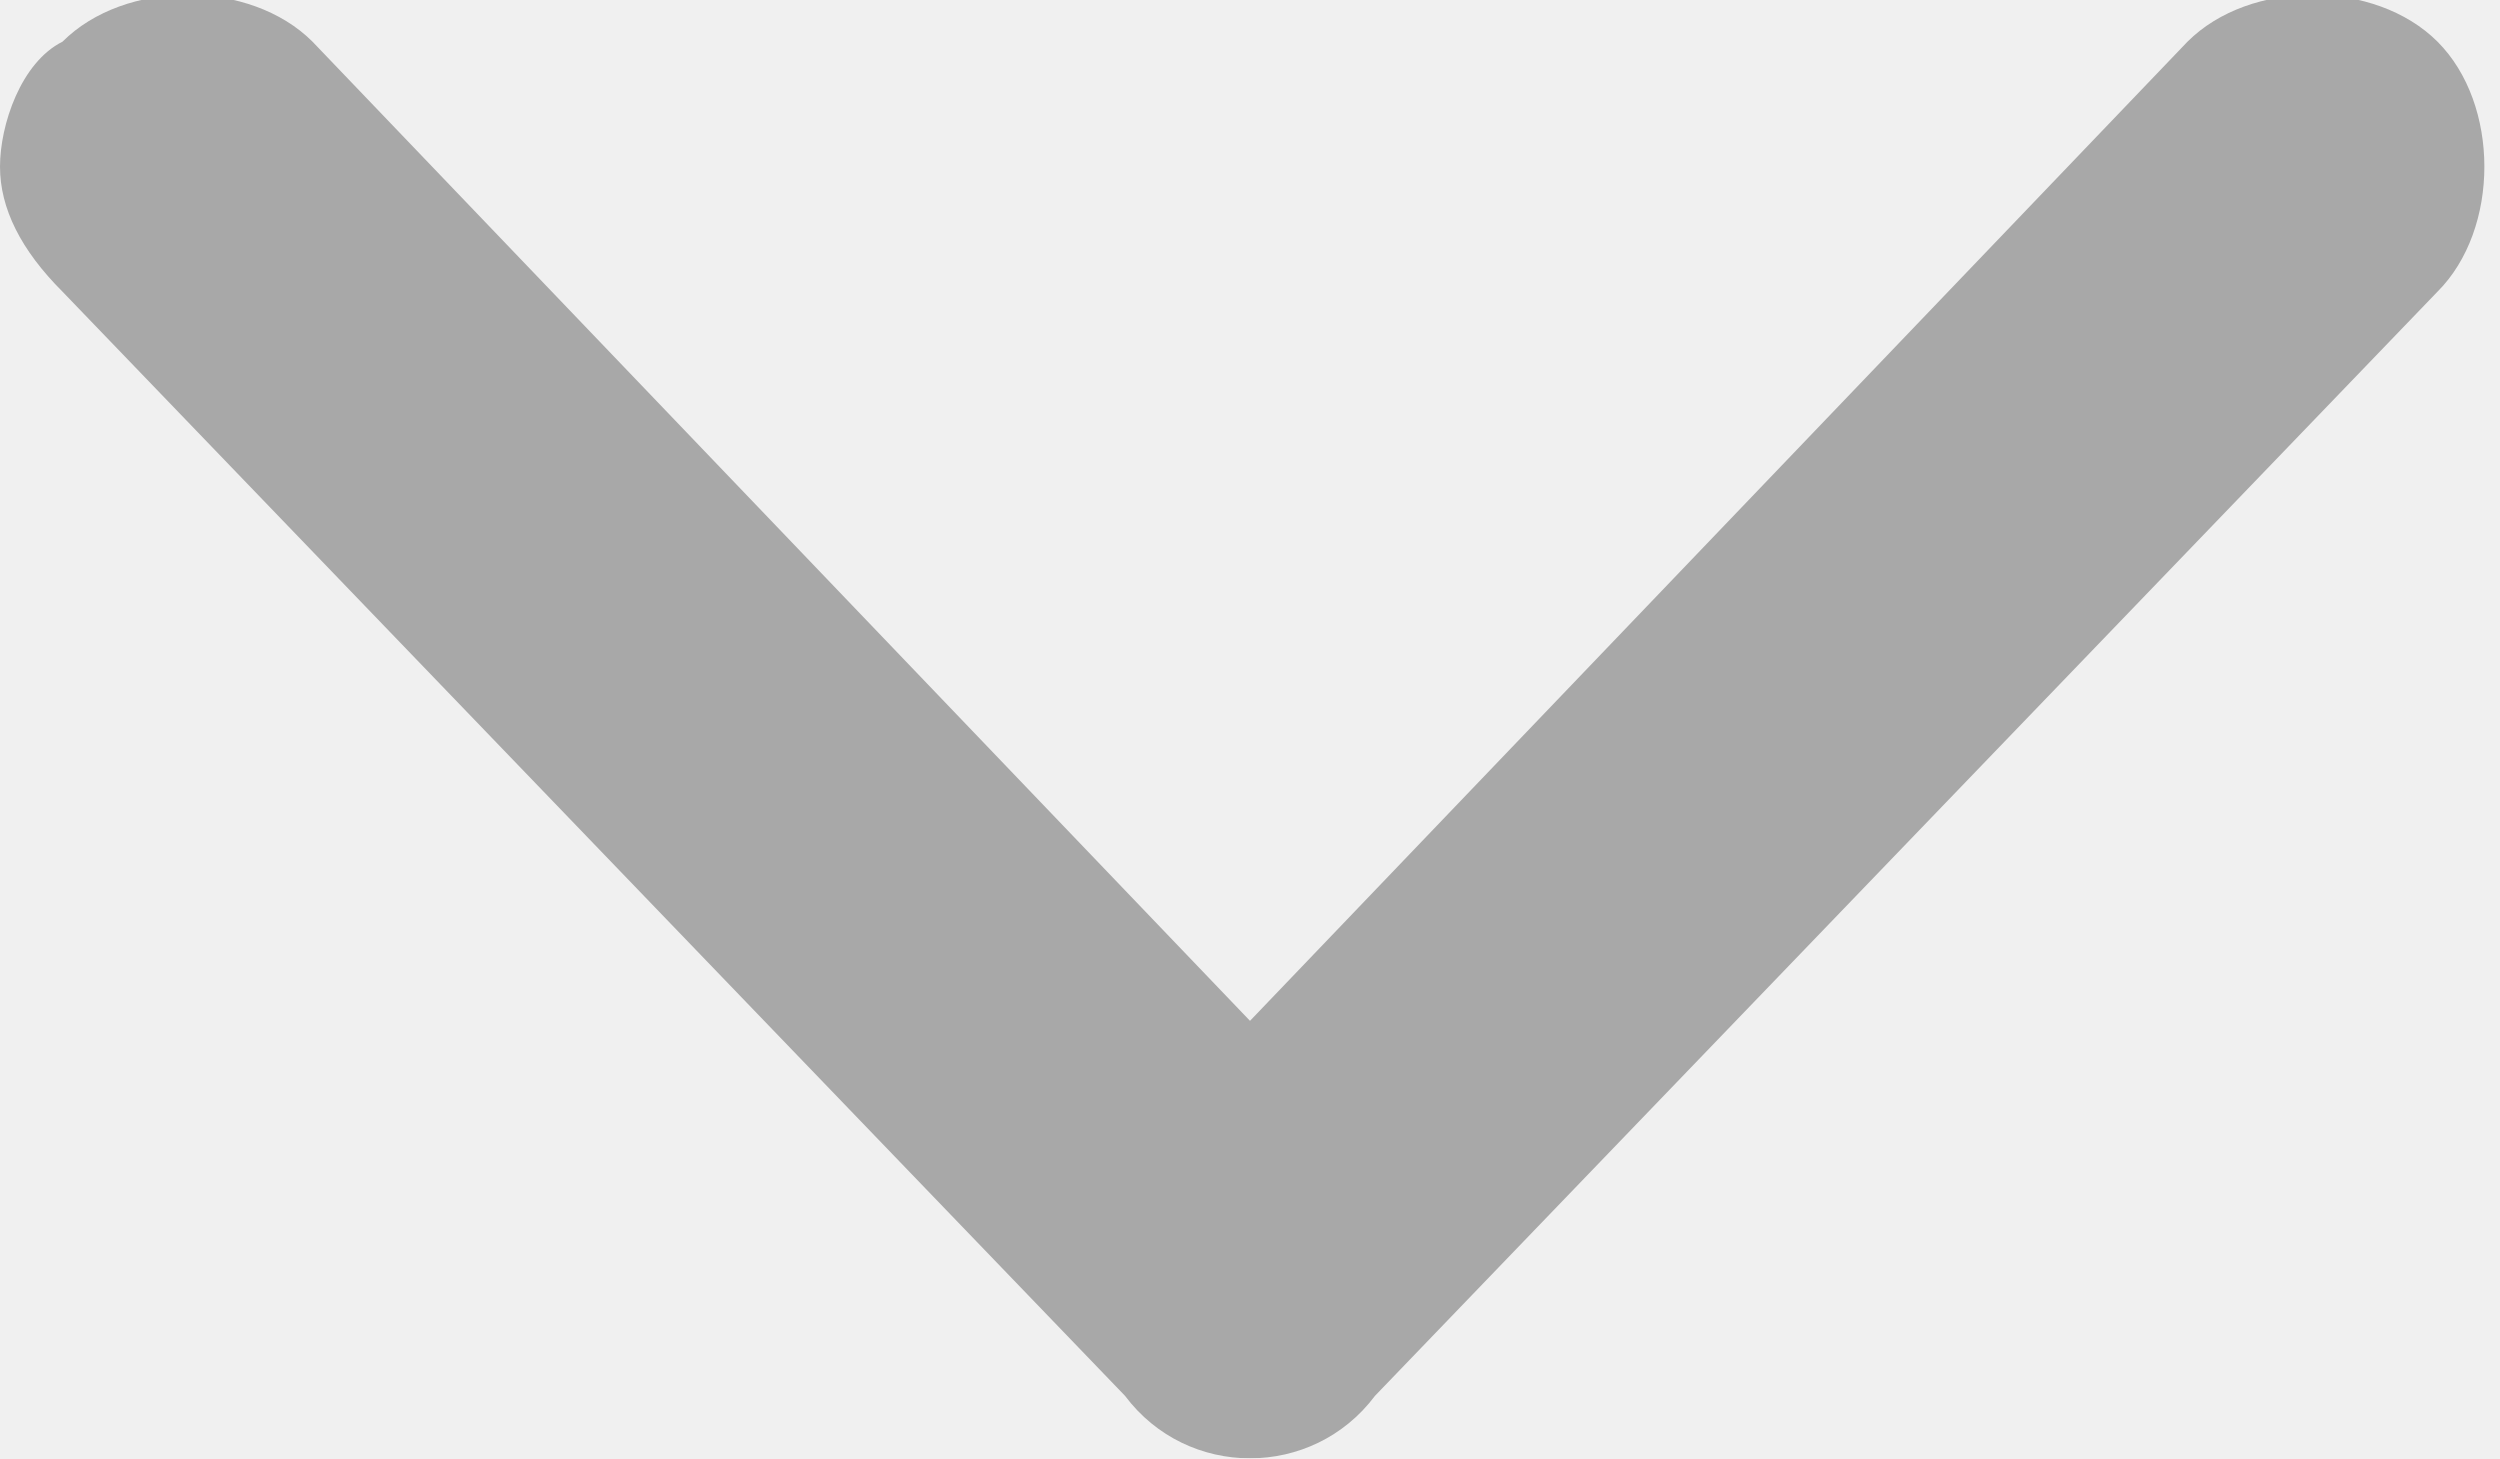
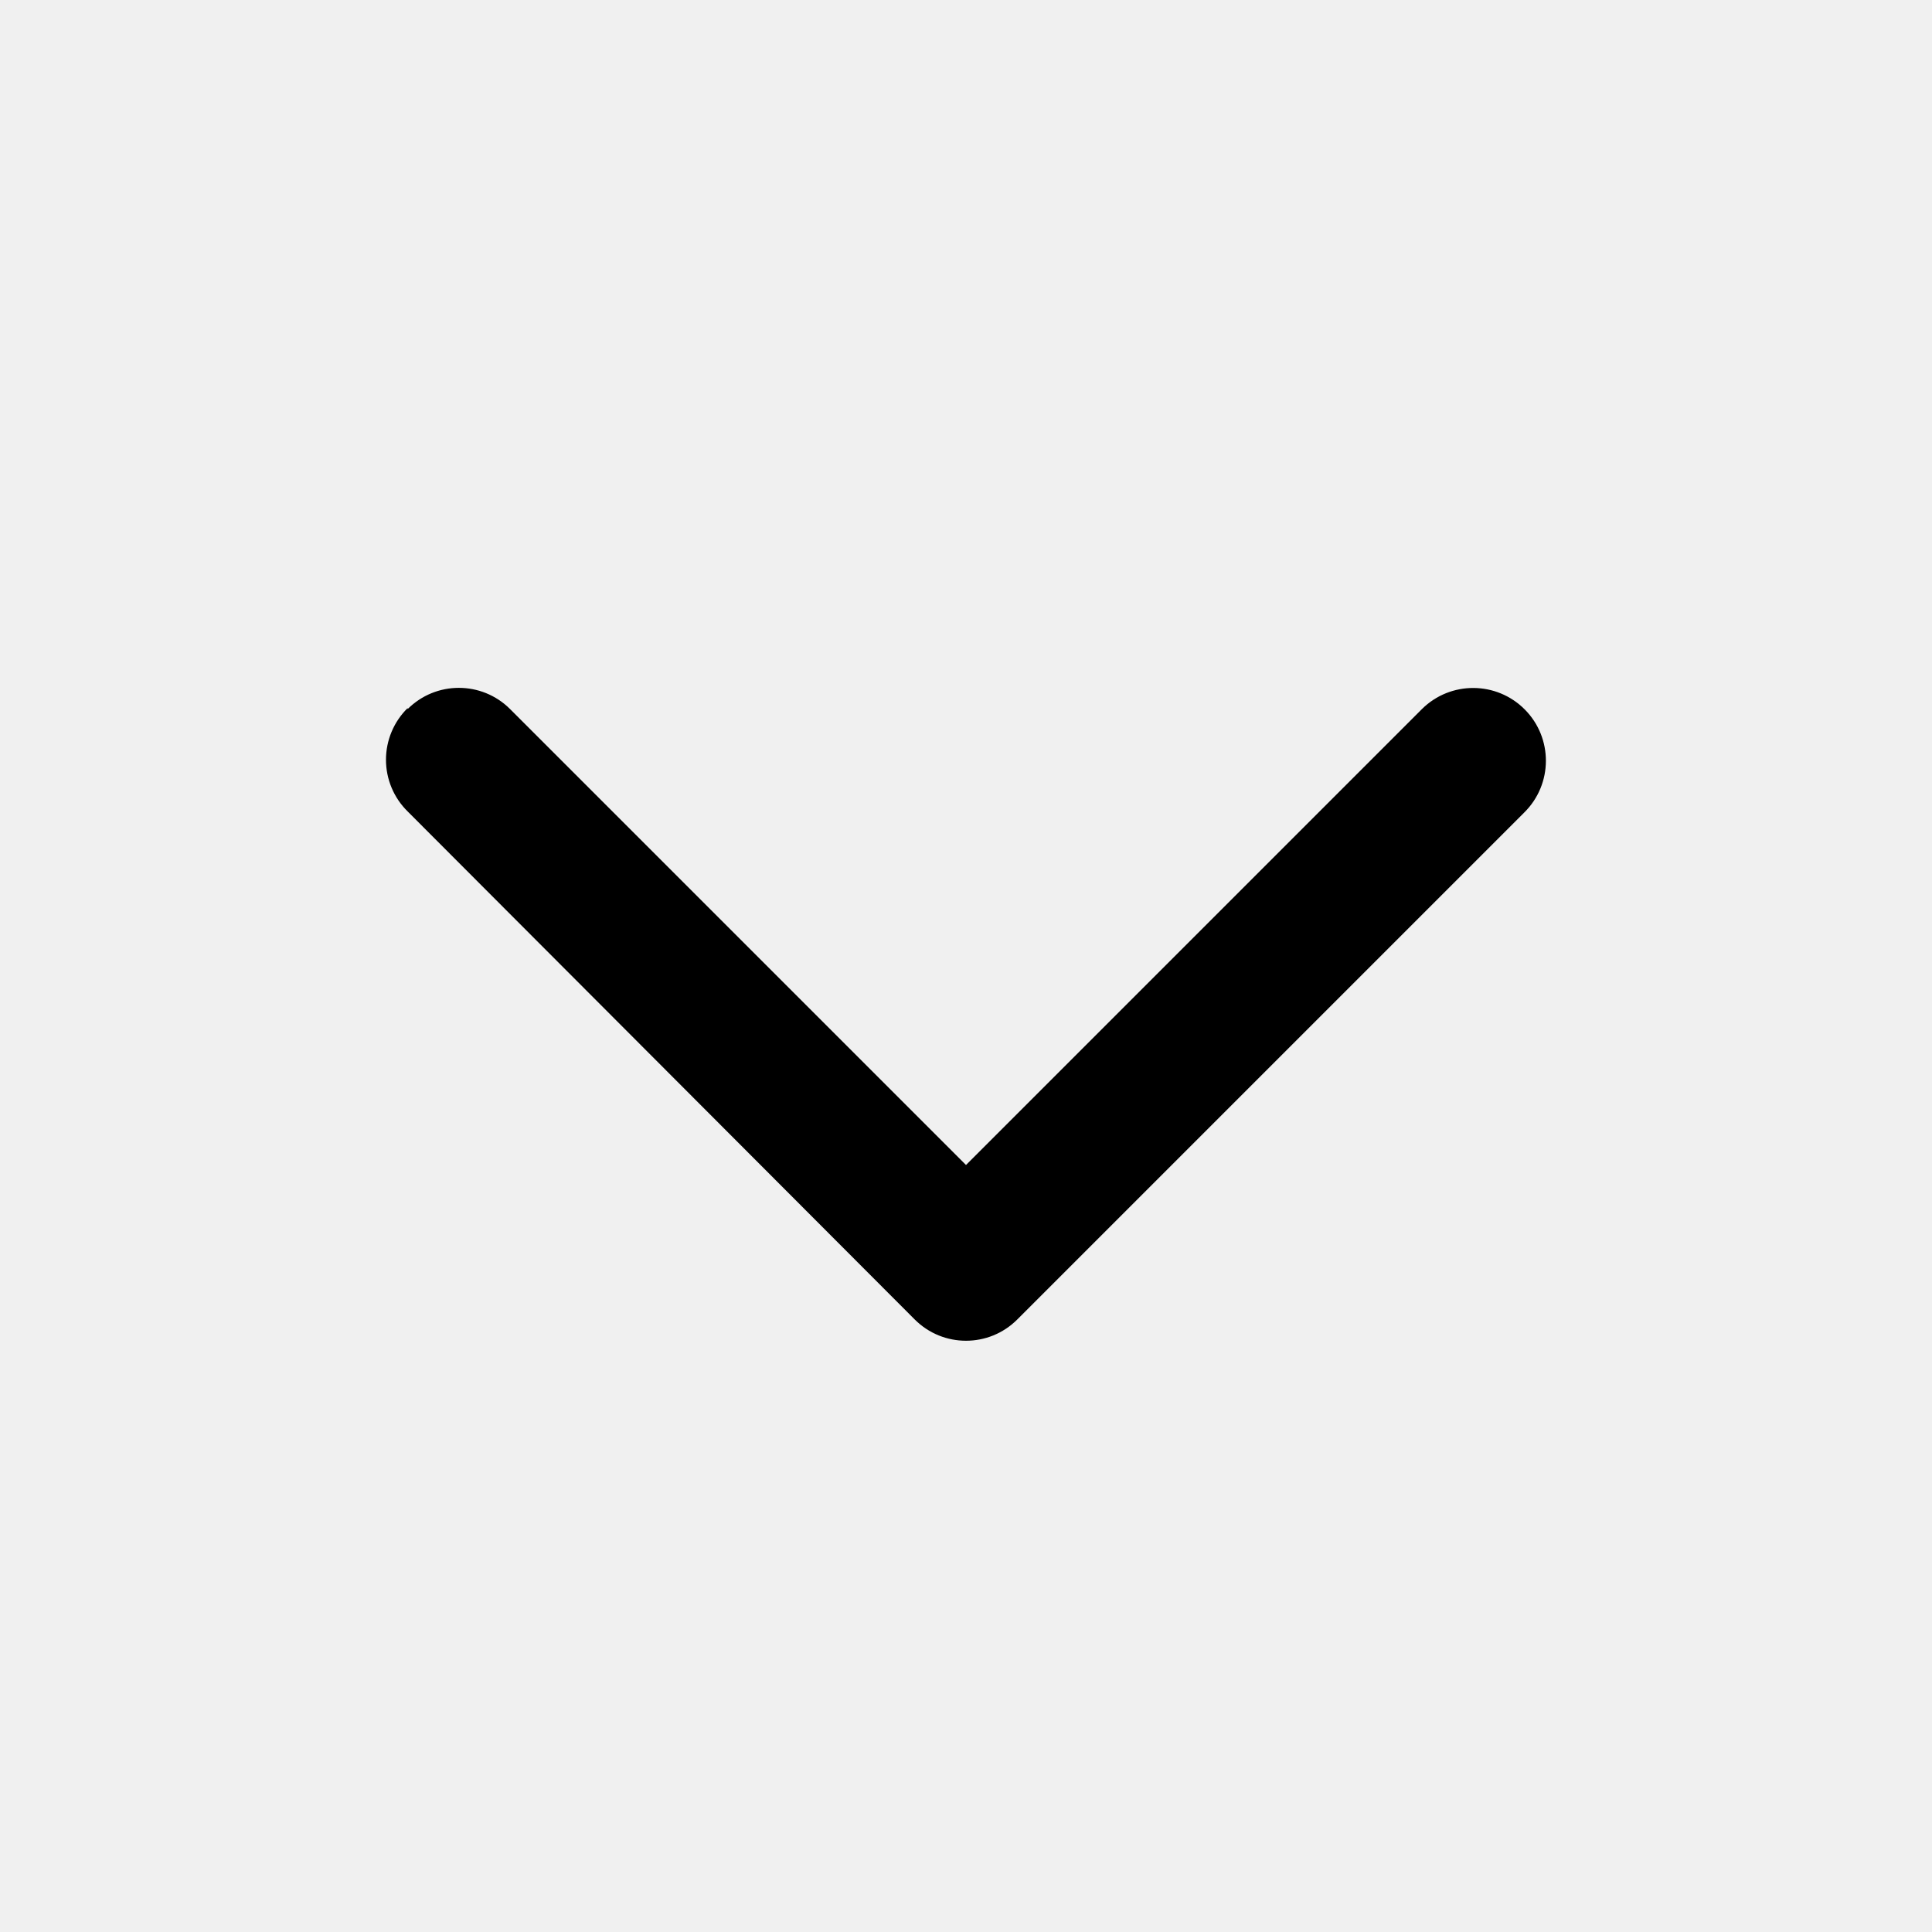
- <svg xmlns="http://www.w3.org/2000/svg" width="12" height="7" viewBox="0 0 12 7" fill="none">
-   <g opacity=".3" clip-path="url(#clip0_18711_1243)">
-     <path d="M6.6 6.7l5.1-5.3c.3-.3.3-.9 0-1.2-.3-.3-.9-.3-1.2 0L6 4.9 1.5.2C1.2-.1.6-.1.3.2.1.3 0 .6 0 .8c0 .2.1.4.3.6l5.1 5.3c.3.4.9.4 1.2 0z" fill="#000" />
-   </g>
-   <defs>
-     <clipPath id="clip0_18711_1243">
-       <path fill="#fff" d="M0 0h12v7H0z" />
-     </clipPath>
-   </defs>
+ <svg xmlns="http://www.w3.org/2000/svg" width="20" height="20" viewBox="0 0 20 20">
+   <path d="M4.22 7.34a.75.75 0 0 1 1.06 0L10 12.06l4.72-4.72a.75.75 0 1 1 1.06 1.07l-5.25 5.25a.75.75 0 0 1-1.06 0L4.22 8.4a.75.75 0 0 1 0-1.07Z" />
</svg>
